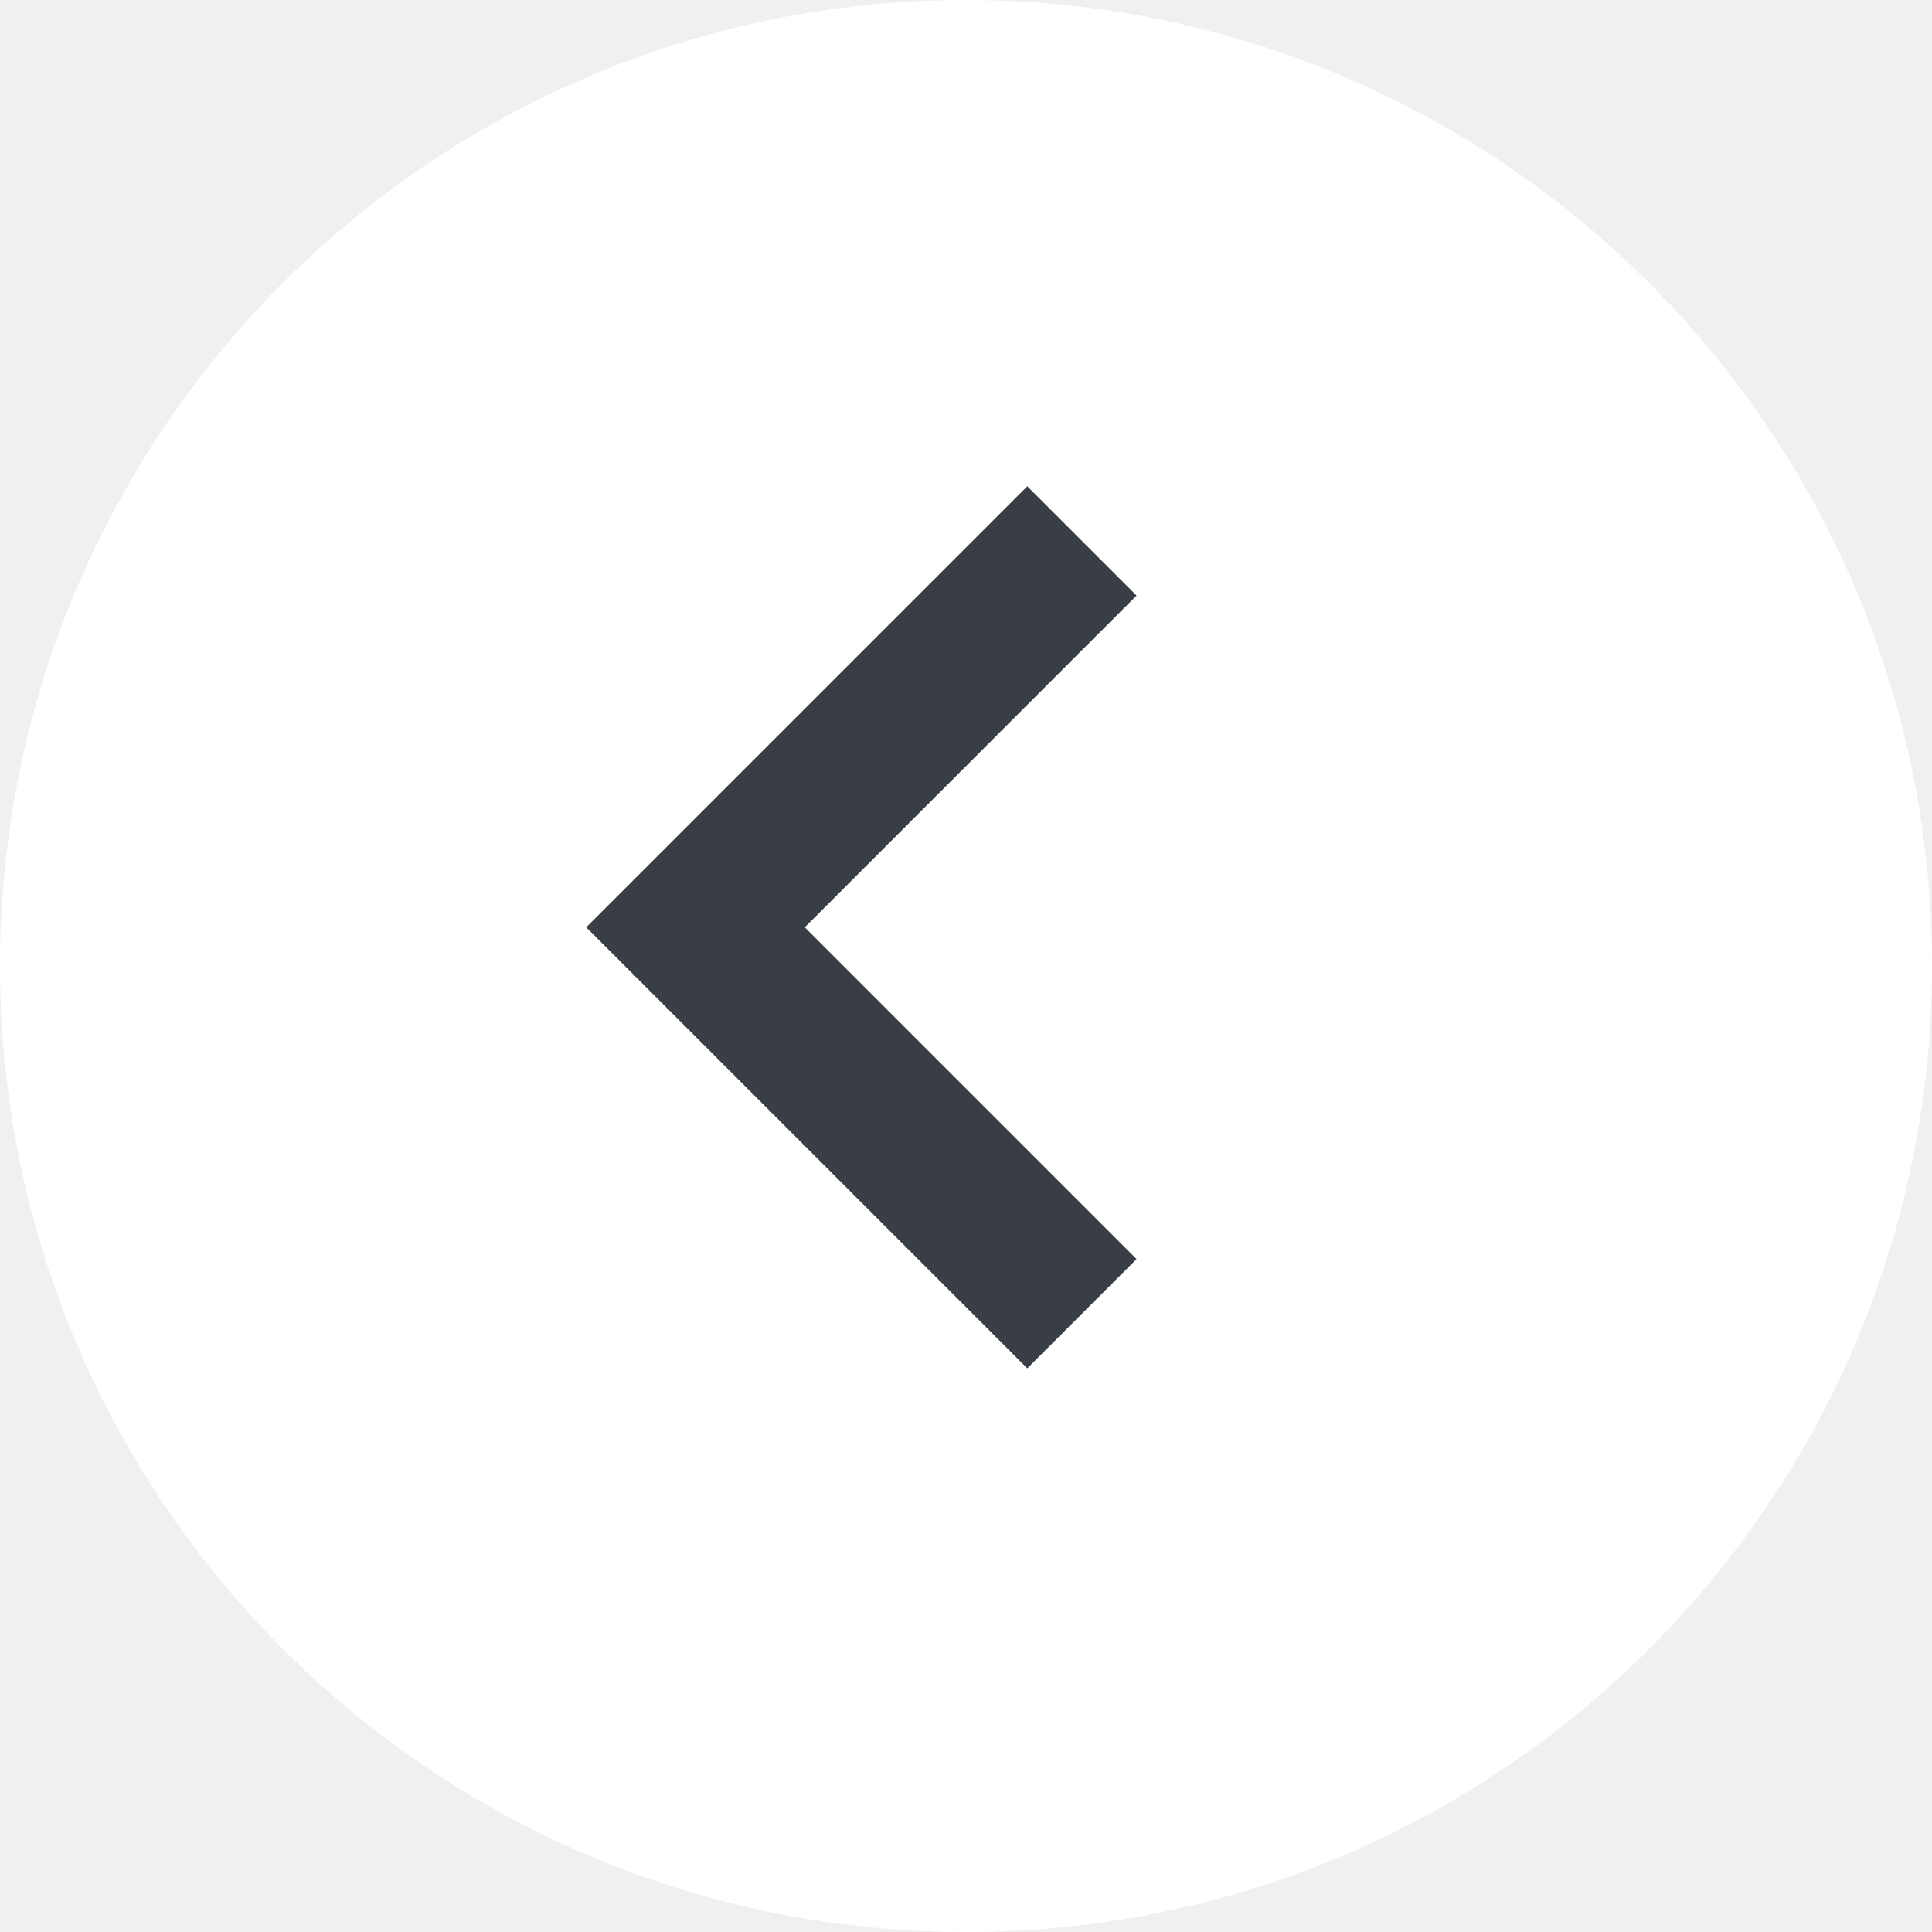
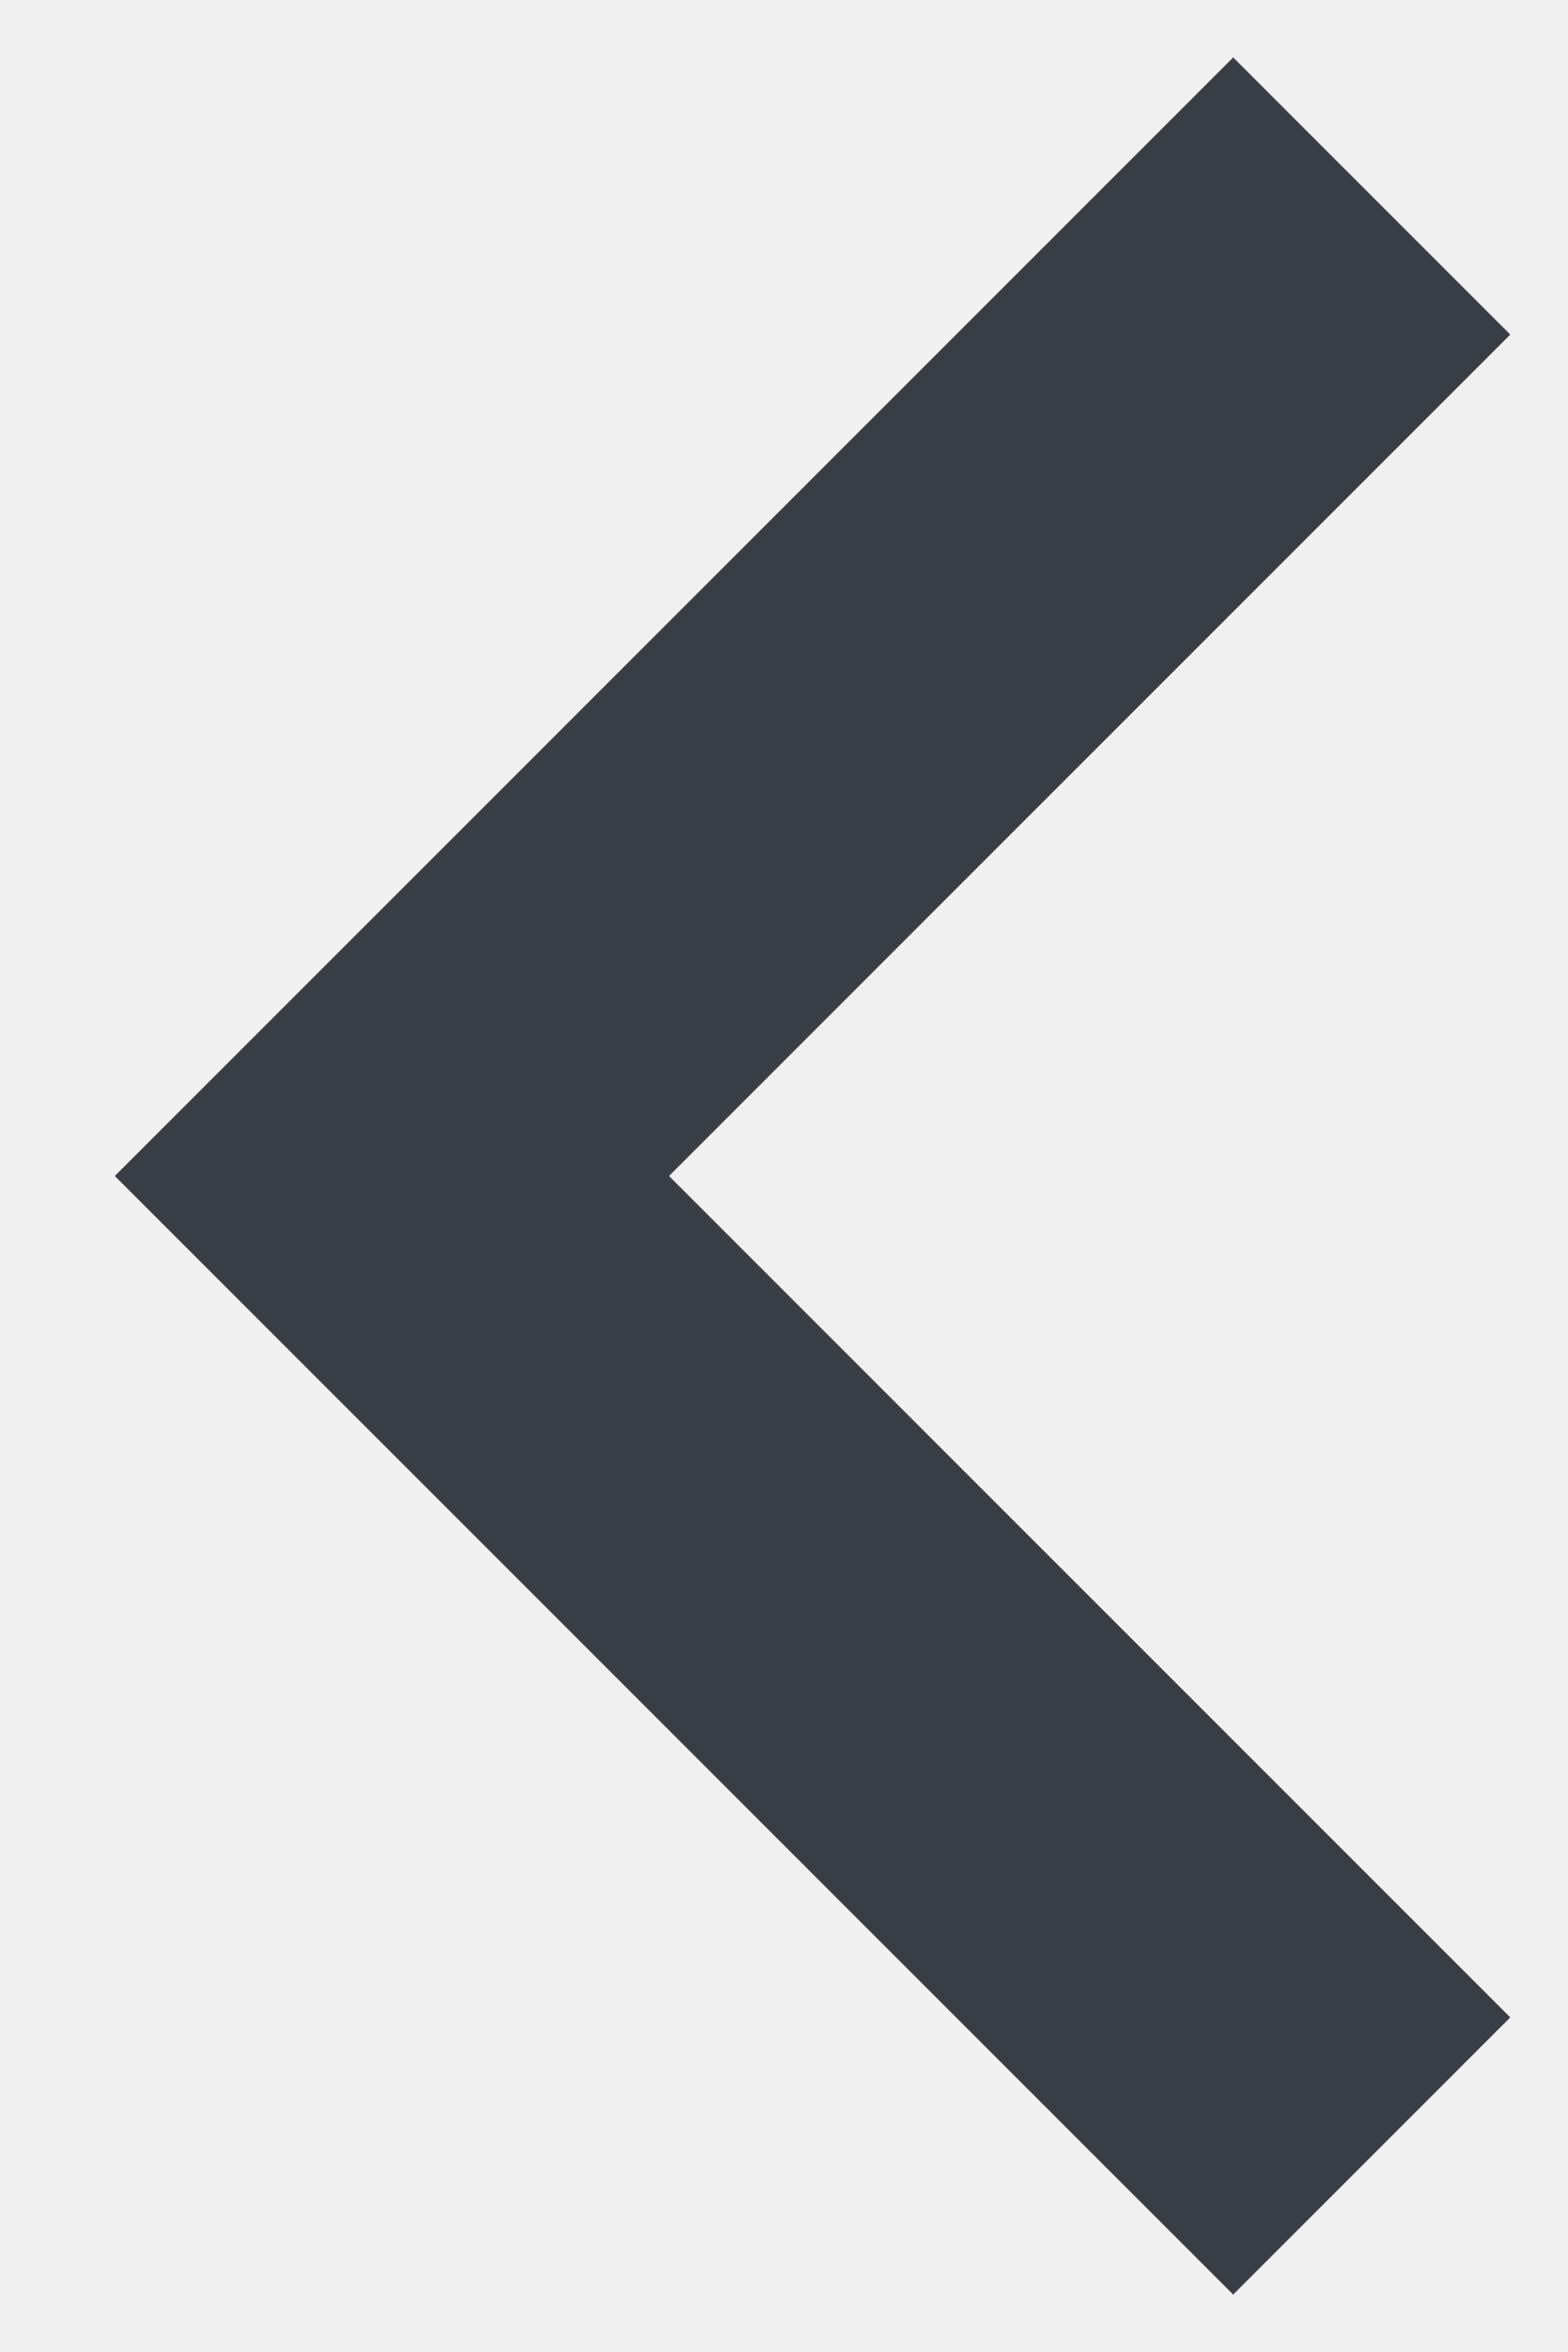
- <svg xmlns="http://www.w3.org/2000/svg" width="25" height="25" viewBox="0 0 25 25" fill="none">
-   <path d="M0 12.5C0 5.596 5.596 0 12.5 0V0C19.404 0 25 5.596 25 12.5V12.5C25 19.404 19.404 25 12.5 25V25C5.596 25 0 19.404 0 12.5V12.5Z" fill="white" />
-   <path fill-rule="evenodd" clip-rule="evenodd" d="M13.293 6.293L14.707 7.707L10.414 12L14.707 16.293L13.293 17.707L7.586 12L13.293 6.293Z" fill="#393D45" />
+ <svg xmlns="http://www.w3.org/2000/svg" width="8" height="12" viewBox="0 0 8 12" fill="none">
+   <path fill-rule="evenodd" clip-rule="evenodd" d="M6.293 0.293L7.707 1.707L3.414 6L7.707 10.293L6.293 11.707L0.586 6L6.293 0.293Z" fill="#393D45" />
</svg>
